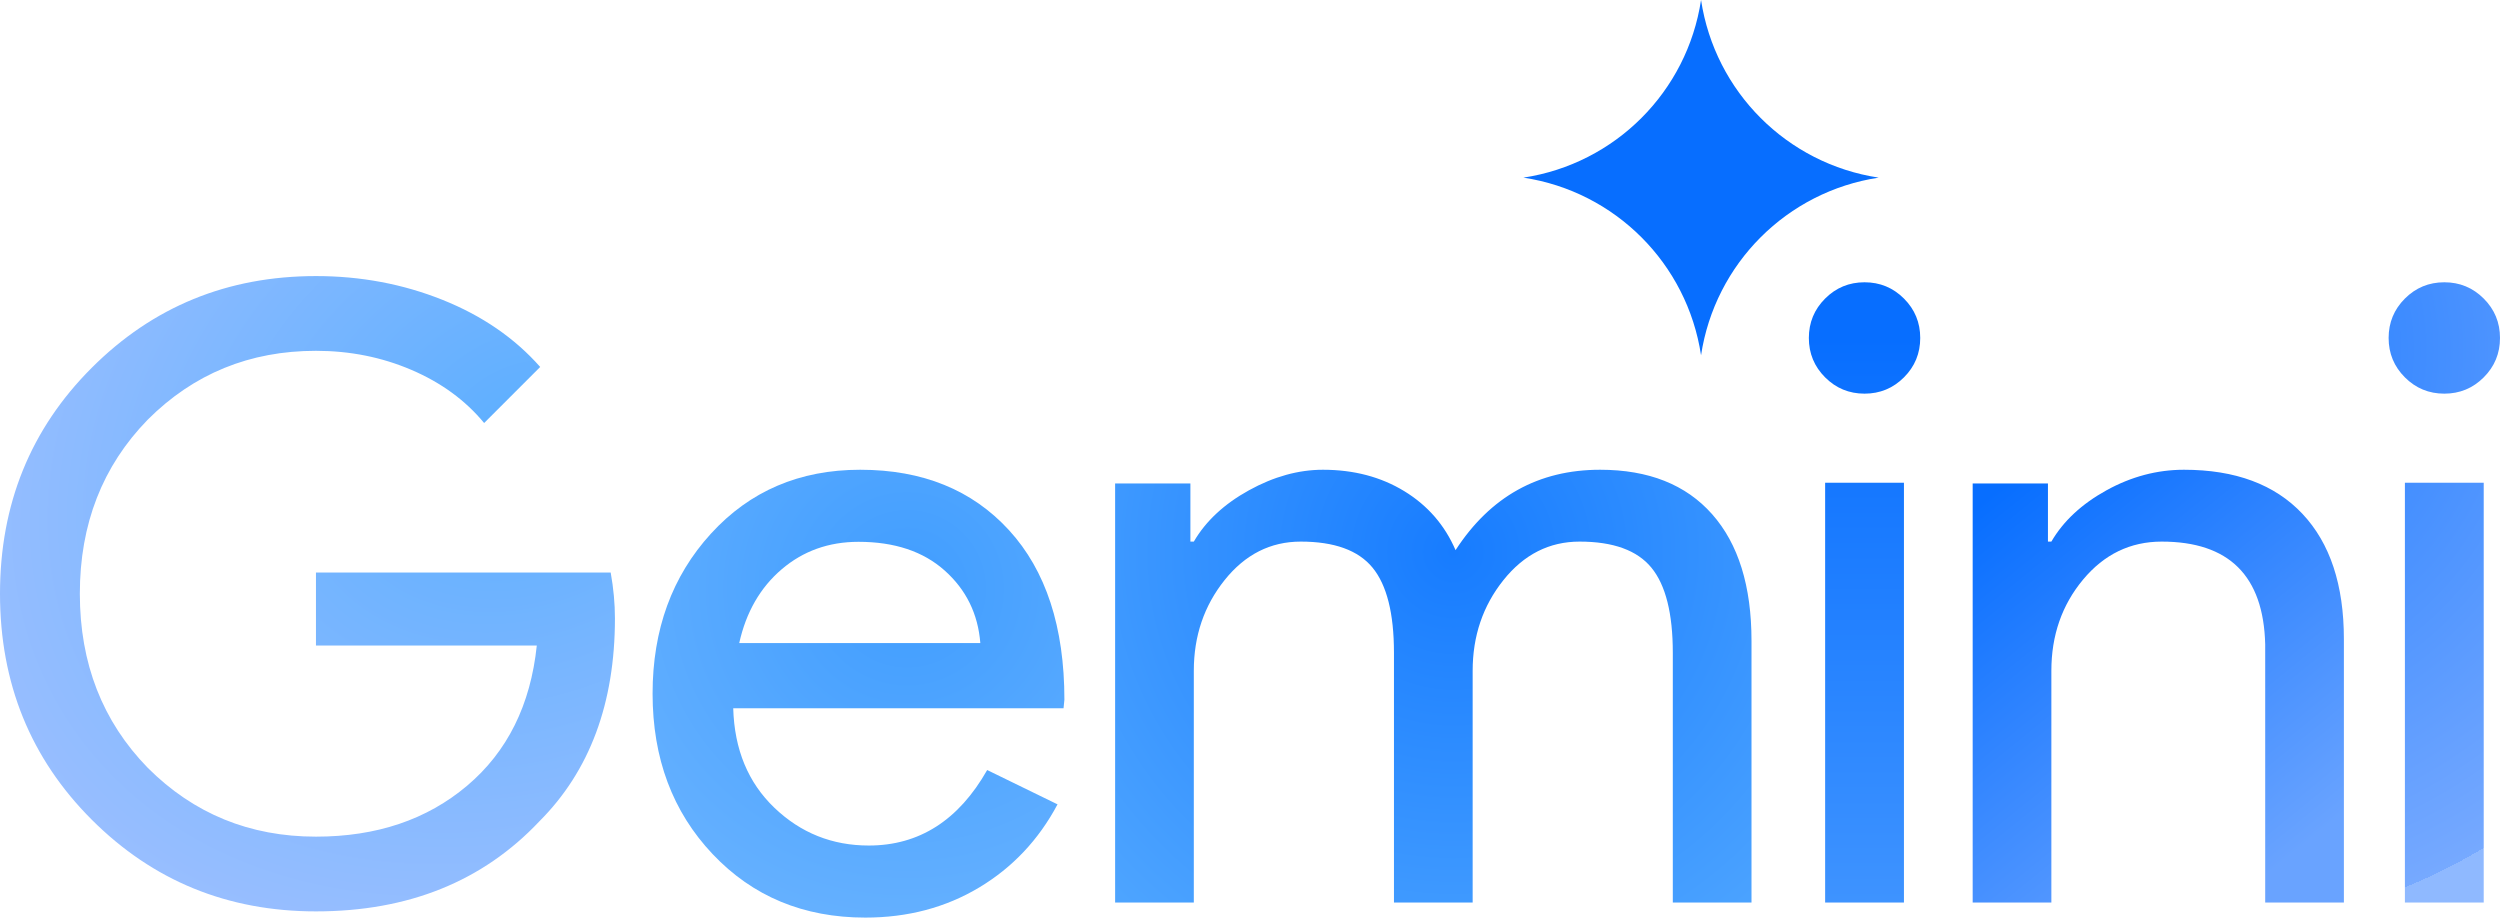
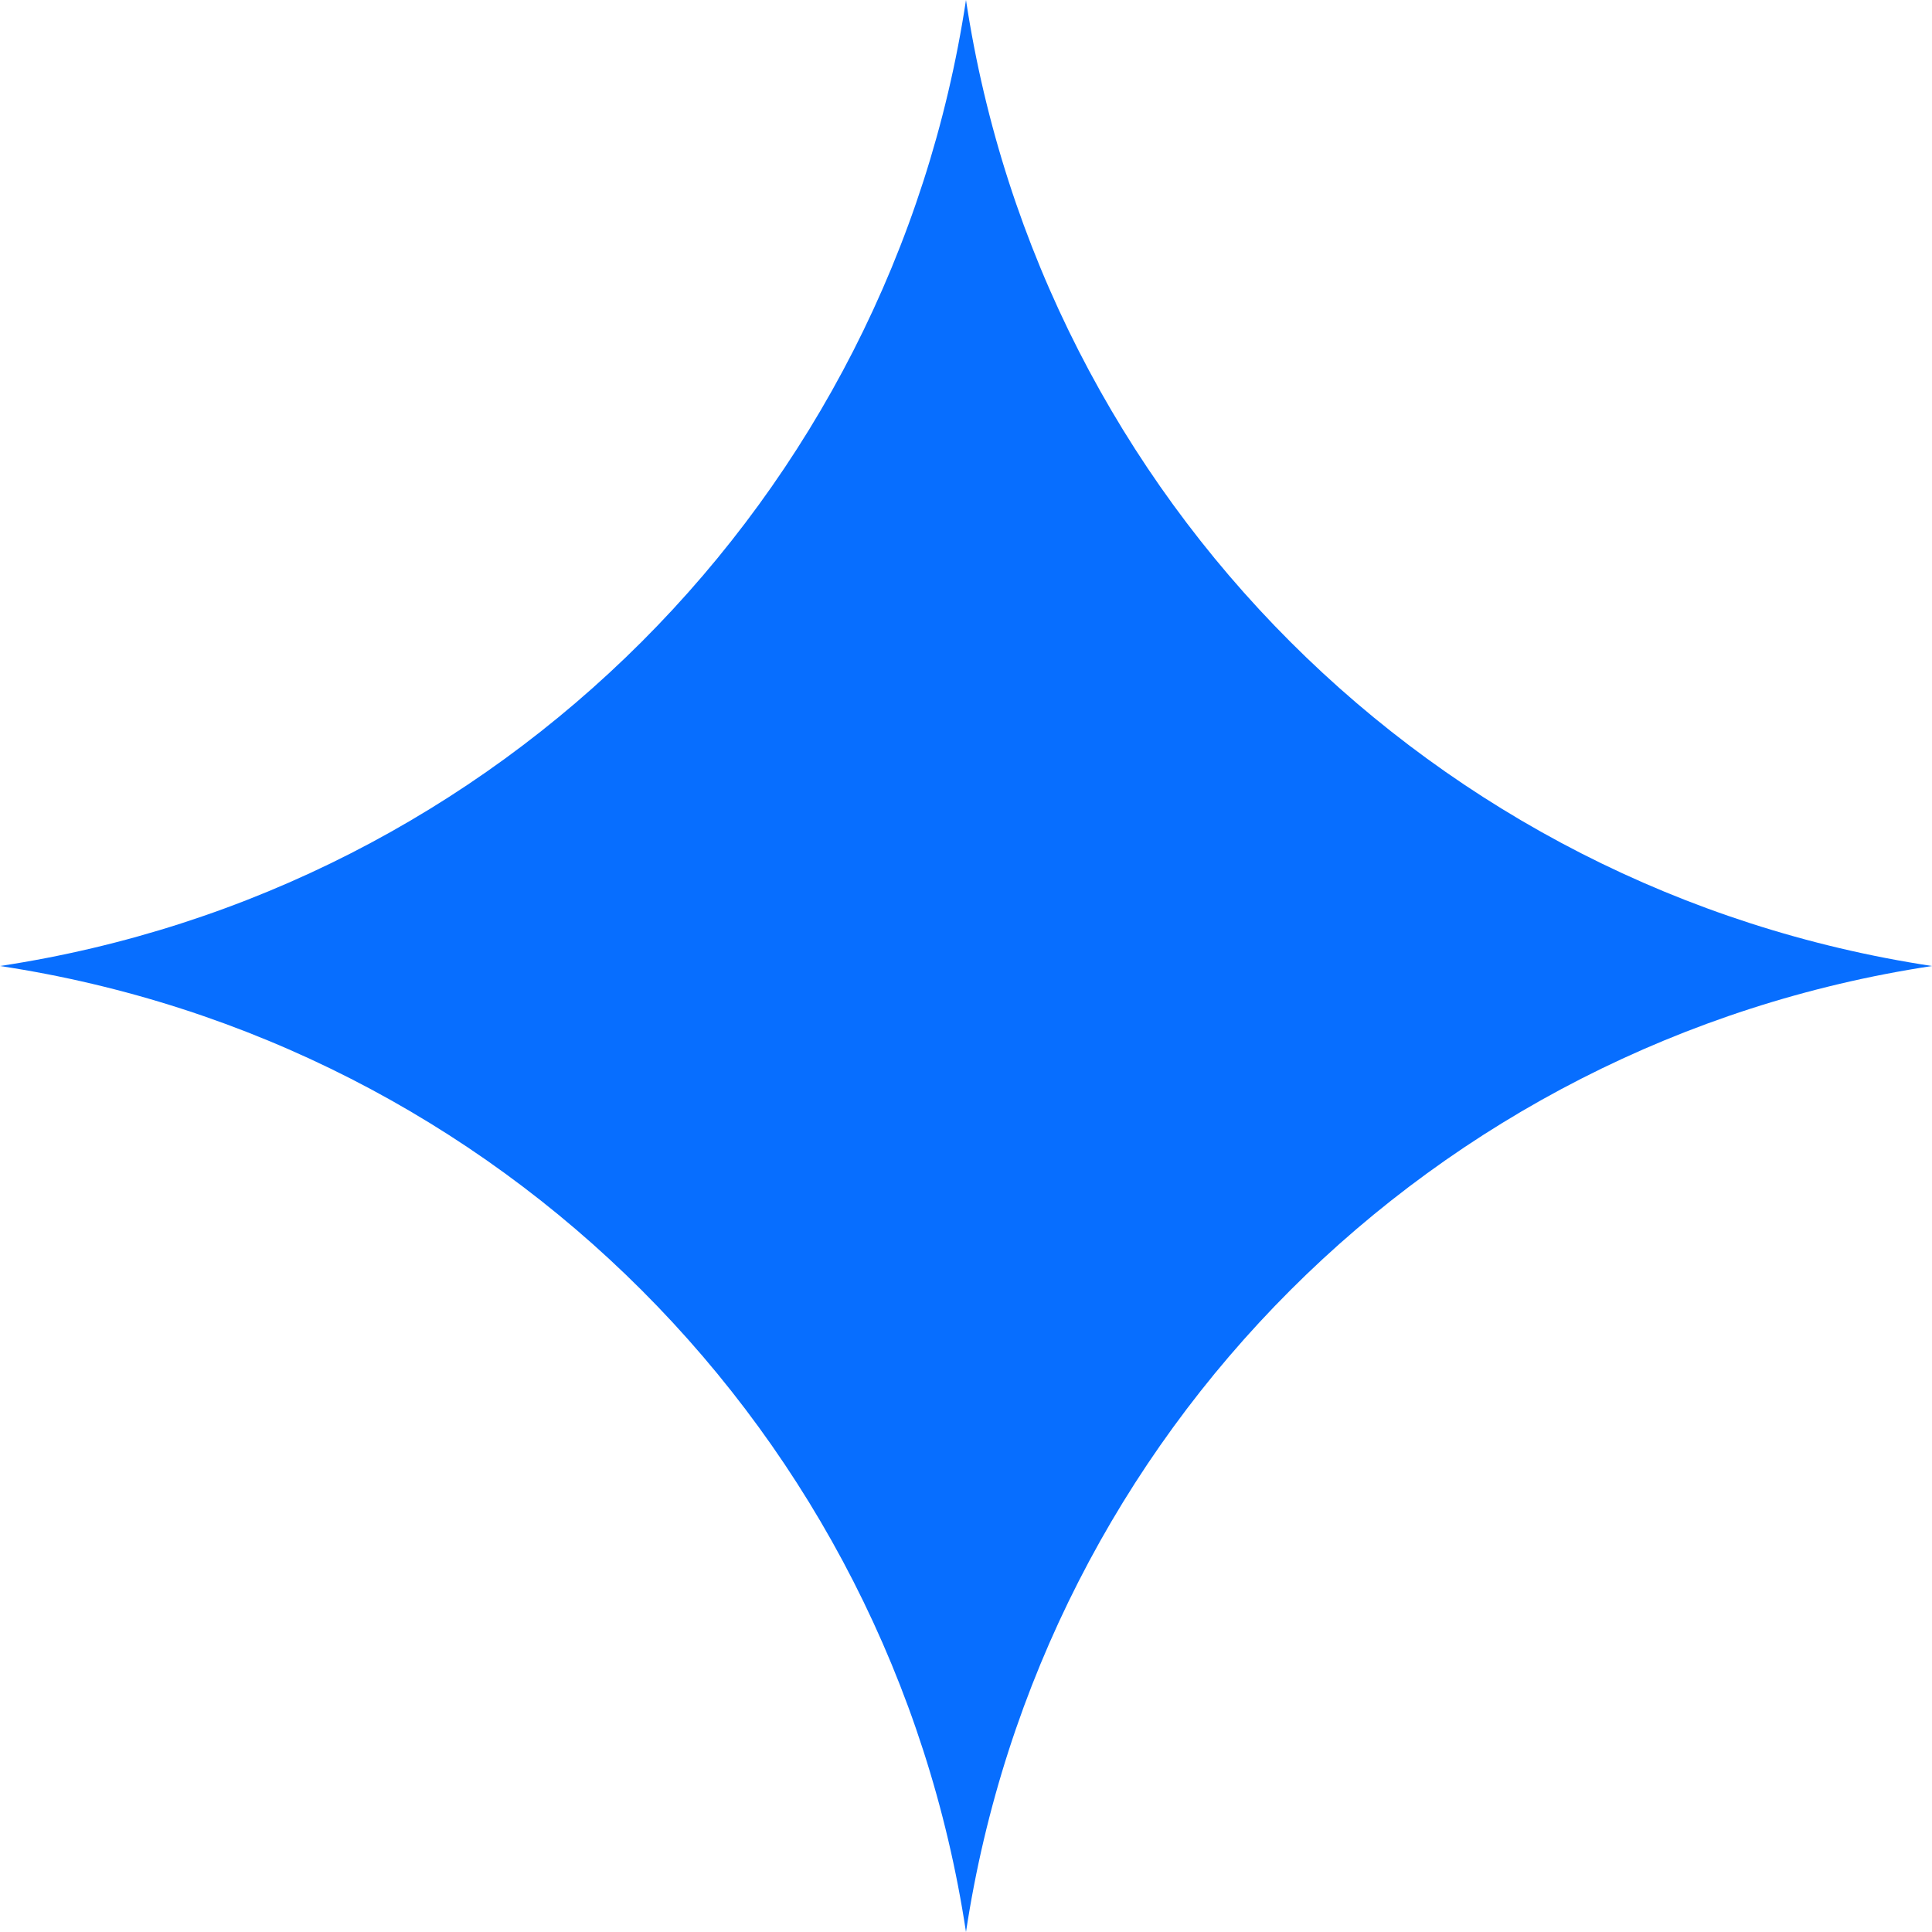
- <svg xmlns="http://www.w3.org/2000/svg" width="512px" height="188px" viewBox="0 0 512 188" version="1.1" preserveAspectRatio="xMidYMid">
-   <defs>
-     <radialGradient cx="85.738%" cy="25.354%" fx="85.738%" fy="25.354%" r="103.154%" gradientTransform="translate(0.8574, 0.2535), scale(1, 0.9679), rotate(150.3278), scale(1, 0.7934), translate(-0.8574, -0.2535)" id="radialGradient-1">
-       <stop stop-color="#5BAEFF" offset="0%" />
-       <stop stop-color="#9CBFFF" offset="100%" />
-     </radialGradient>
-     <radialGradient cx="61.879%" cy="26.683%" fx="61.879%" fy="26.683%" r="80.612%" gradientTransform="translate(0.6188, 0.2668), scale(1, 0.9195), rotate(98.4742), translate(-0.6188, -0.2668)" id="radialGradient-2">
-       <stop stop-color="#409DFF" offset="0%" />
-       <stop stop-color="#64B0FF" offset="100%" />
-     </radialGradient>
-     <radialGradient cx="53.184%" cy="19.021%" fx="53.184%" fy="19.021%" r="110.789%" gradientTransform="translate(0.5318, 0.1902), scale(0.6801, 1), rotate(103.8029), translate(-0.5318, -0.1902)" id="radialGradient-3">
-       <stop stop-color="#177CFF" offset="0%" />
-       <stop stop-color="#4DA4FF" offset="100%" />
-     </radialGradient>
-     <linearGradient x1="48.887%" y1="8.809%" x2="48.887%" y2="100%" id="linearGradient-4">
-       <stop stop-color="#076EFF" offset="0%" />
-       <stop stop-color="#3E93FF" offset="100%" />
-     </linearGradient>
-     <radialGradient cx="-182.665%" cy="10.869%" fx="-182.665%" fy="10.869%" r="521.404%" gradientTransform="translate(-1.8267, 0.1087), scale(1, 0.1796), rotate(65.4128), translate(1.8267, -0.1087)" id="radialGradient-5">
-       <stop stop-color="#1C7AFF" offset="0%" />
-       <stop stop-color="#76A9FF" offset="100%" />
-       <stop stop-color="#8FB9FF" offset="100%" />
-     </radialGradient>
-     <linearGradient x1="13.217%" y1="-3.59604638e-14%" x2="78.598%" y2="94.201%" id="linearGradient-6">
-       <stop stop-color="#076EFF" offset="0%" />
-       <stop stop-color="#69A3FF" offset="100%" />
-     </linearGradient>
-   </defs>
-   <g>
-     <path d="M125.939,126.641 C125.939,144.036 120.778,157.894 110.457,168.215 C98.861,180.507 83.611,186.653 64.709,186.653 C46.618,186.653 31.311,180.391 18.786,167.867 C6.262,155.342 0,139.919 0,121.596 C0,103.274 6.262,87.85 18.786,75.326 C31.311,62.802 46.618,56.54 64.709,56.54 C73.87,56.54 82.51,58.163 90.627,61.41 C98.745,64.657 105.413,69.238 110.631,75.152 L99.151,86.633 C95.324,81.994 90.366,78.37 84.278,75.761 C78.19,73.152 71.667,71.847 64.709,71.847 C51.141,71.847 39.66,76.544 30.267,85.937 C20.99,95.446 16.351,107.333 16.351,121.596 C16.351,135.86 20.99,147.747 30.267,157.256 C39.66,166.649 51.141,171.346 64.709,171.346 C77.117,171.346 87.438,167.867 95.672,160.909 C103.905,153.951 108.66,144.384 109.935,132.207 L64.709,132.207 L64.709,117.248 L125.069,117.248 C125.649,120.495 125.939,123.626 125.939,126.641 Z" fill="url(#radialGradient-1)" />
-     <path d="M176.17,96.205 C188.938,96.205 199.1,100.334 206.655,108.592 C214.211,116.851 217.989,128.418 217.989,143.295 L217.813,145.052 L150.165,145.052 C150.4,153.486 153.211,160.28 158.599,165.434 C163.988,170.588 170.43,173.165 177.927,173.165 C188.235,173.165 196.318,168.011 202.175,157.703 L216.583,164.731 C212.717,171.994 207.358,177.675 200.506,181.775 C193.653,185.874 185.893,187.924 177.224,187.924 C164.573,187.924 154.148,183.59 145.948,174.922 C137.749,166.254 133.649,155.301 133.649,142.065 C133.649,128.945 137.632,118.022 145.597,109.295 C153.562,100.568 163.754,96.205 176.17,96.205 Z M175.819,110.964 C169.728,110.964 164.486,112.839 160.093,116.587 C155.7,120.336 152.801,125.372 151.395,131.698 L200.769,131.698 C200.301,125.724 197.87,120.775 193.477,116.851 C189.085,112.927 183.198,110.964 175.819,110.964 Z" fill="url(#radialGradient-2)" />
-     <path d="M244.493,184.843 L228.377,184.843 L228.377,99.008 L243.793,99.008 L243.793,110.92 L244.493,110.92 C246.946,106.716 250.712,103.212 255.792,100.409 C260.872,97.606 265.923,96.205 270.945,96.205 C277.251,96.205 282.798,97.665 287.586,100.584 C292.374,103.504 295.878,107.533 298.097,112.671 C305.22,101.694 315.089,96.205 327.701,96.205 C337.628,96.205 345.277,99.241 350.649,105.314 C356.021,111.387 358.707,120.029 358.707,131.24 L358.707,184.843 L342.591,184.843 L342.591,133.692 C342.591,125.634 341.131,119.824 338.212,116.263 C335.292,112.701 330.387,110.92 323.497,110.92 C317.307,110.92 312.111,113.547 307.906,118.803 C303.702,124.058 301.6,130.247 301.6,137.371 L301.6,184.843 L285.484,184.843 L285.484,133.692 C285.484,125.634 284.024,119.824 281.105,116.263 C278.185,112.701 273.28,110.92 266.39,110.92 C260.201,110.92 255.004,113.547 250.8,118.803 C246.595,124.058 244.493,130.247 244.493,137.371 L244.493,184.843 Z" fill="url(#radialGradient-3)" />
-     <path d="M393.263,69.216 C393.263,72.374 392.151,75.064 389.929,77.287 C387.706,79.509 385.016,80.621 381.858,80.621 C378.7,80.621 376.009,79.509 373.787,77.287 C371.564,75.064 370.453,72.374 370.453,69.216 C370.453,66.058 371.564,63.367 373.787,61.145 C376.009,58.922 378.7,57.811 381.858,57.811 C385.016,57.811 387.706,58.922 389.929,61.145 C392.151,63.367 393.263,66.058 393.263,69.216 Z M389.929,98.868 L389.929,184.843 L373.787,184.843 L373.787,98.868 L389.929,98.868 Z" fill="url(#linearGradient-4)" />
-     <path d="M512,69.216 C512,72.374 510.889,75.064 508.666,77.287 C506.444,79.509 503.753,80.621 500.595,80.621 C497.437,80.621 494.747,79.509 492.524,77.287 C490.302,75.064 489.19,72.374 489.19,69.216 C489.19,66.058 490.302,63.367 492.524,61.145 C494.747,58.922 497.437,57.811 500.595,57.811 C503.753,57.811 506.444,58.922 508.666,61.145 C510.889,63.367 512,66.058 512,69.216 Z M508.666,98.868 L508.666,184.843 L492.524,184.843 L492.524,98.868 L508.666,98.868 Z" fill="url(#radialGradient-5)" />
-     <path d="M404.004,99.008 L419.419,99.008 L419.419,110.92 L420.12,110.92 C422.572,106.716 426.338,103.212 431.418,100.409 C436.498,97.606 441.783,96.205 447.272,96.205 C457.782,96.205 465.869,99.212 471.533,105.227 C477.197,111.241 480.029,119.795 480.029,130.89 L480.029,184.843 L463.913,184.843 L463.913,131.941 C463.563,117.927 456.497,110.92 442.717,110.92 C436.294,110.92 430.922,113.518 426.601,118.715 C422.28,123.912 420.12,130.13 420.12,137.371 L420.12,184.843 L404.004,184.843 L404.004,99.008 Z" fill="url(#linearGradient-6)" />
-     <path d="M348.374,72.759 L348.374,72.759 L348.374,72.759 C345.528,53.972 330.782,39.227 311.995,36.38 L311.995,36.38 L311.995,36.38 C330.782,33.533 345.528,18.787 348.374,4.80899046e-15 L348.374,0 L348.374,0 C351.221,18.787 365.967,33.533 384.754,36.38 L384.754,36.38 L384.754,36.38 C365.967,39.227 351.221,53.972 348.374,72.759 Z" fill="#076EFF" />
-   </g>
+ <svg xmlns="http://www.w3.org/2000/svg" viewBox="311.995 0 72.759 72.759">
+   <path d="M348.374,72.759 L348.374,72.759 L348.374,72.759 C345.528,53.972 330.782,39.227 311.995,36.38 L311.995,36.38 L311.995,36.38 C330.782,33.533 345.528,18.787 348.374,4.80899046e-15 L348.374,0 L348.374,0 C351.221,18.787 365.967,33.533 384.754,36.38 L384.754,36.38 L384.754,36.38 C365.967,39.227 351.221,53.972 348.374,72.759 Z" fill="#076EFF" />
</svg>
